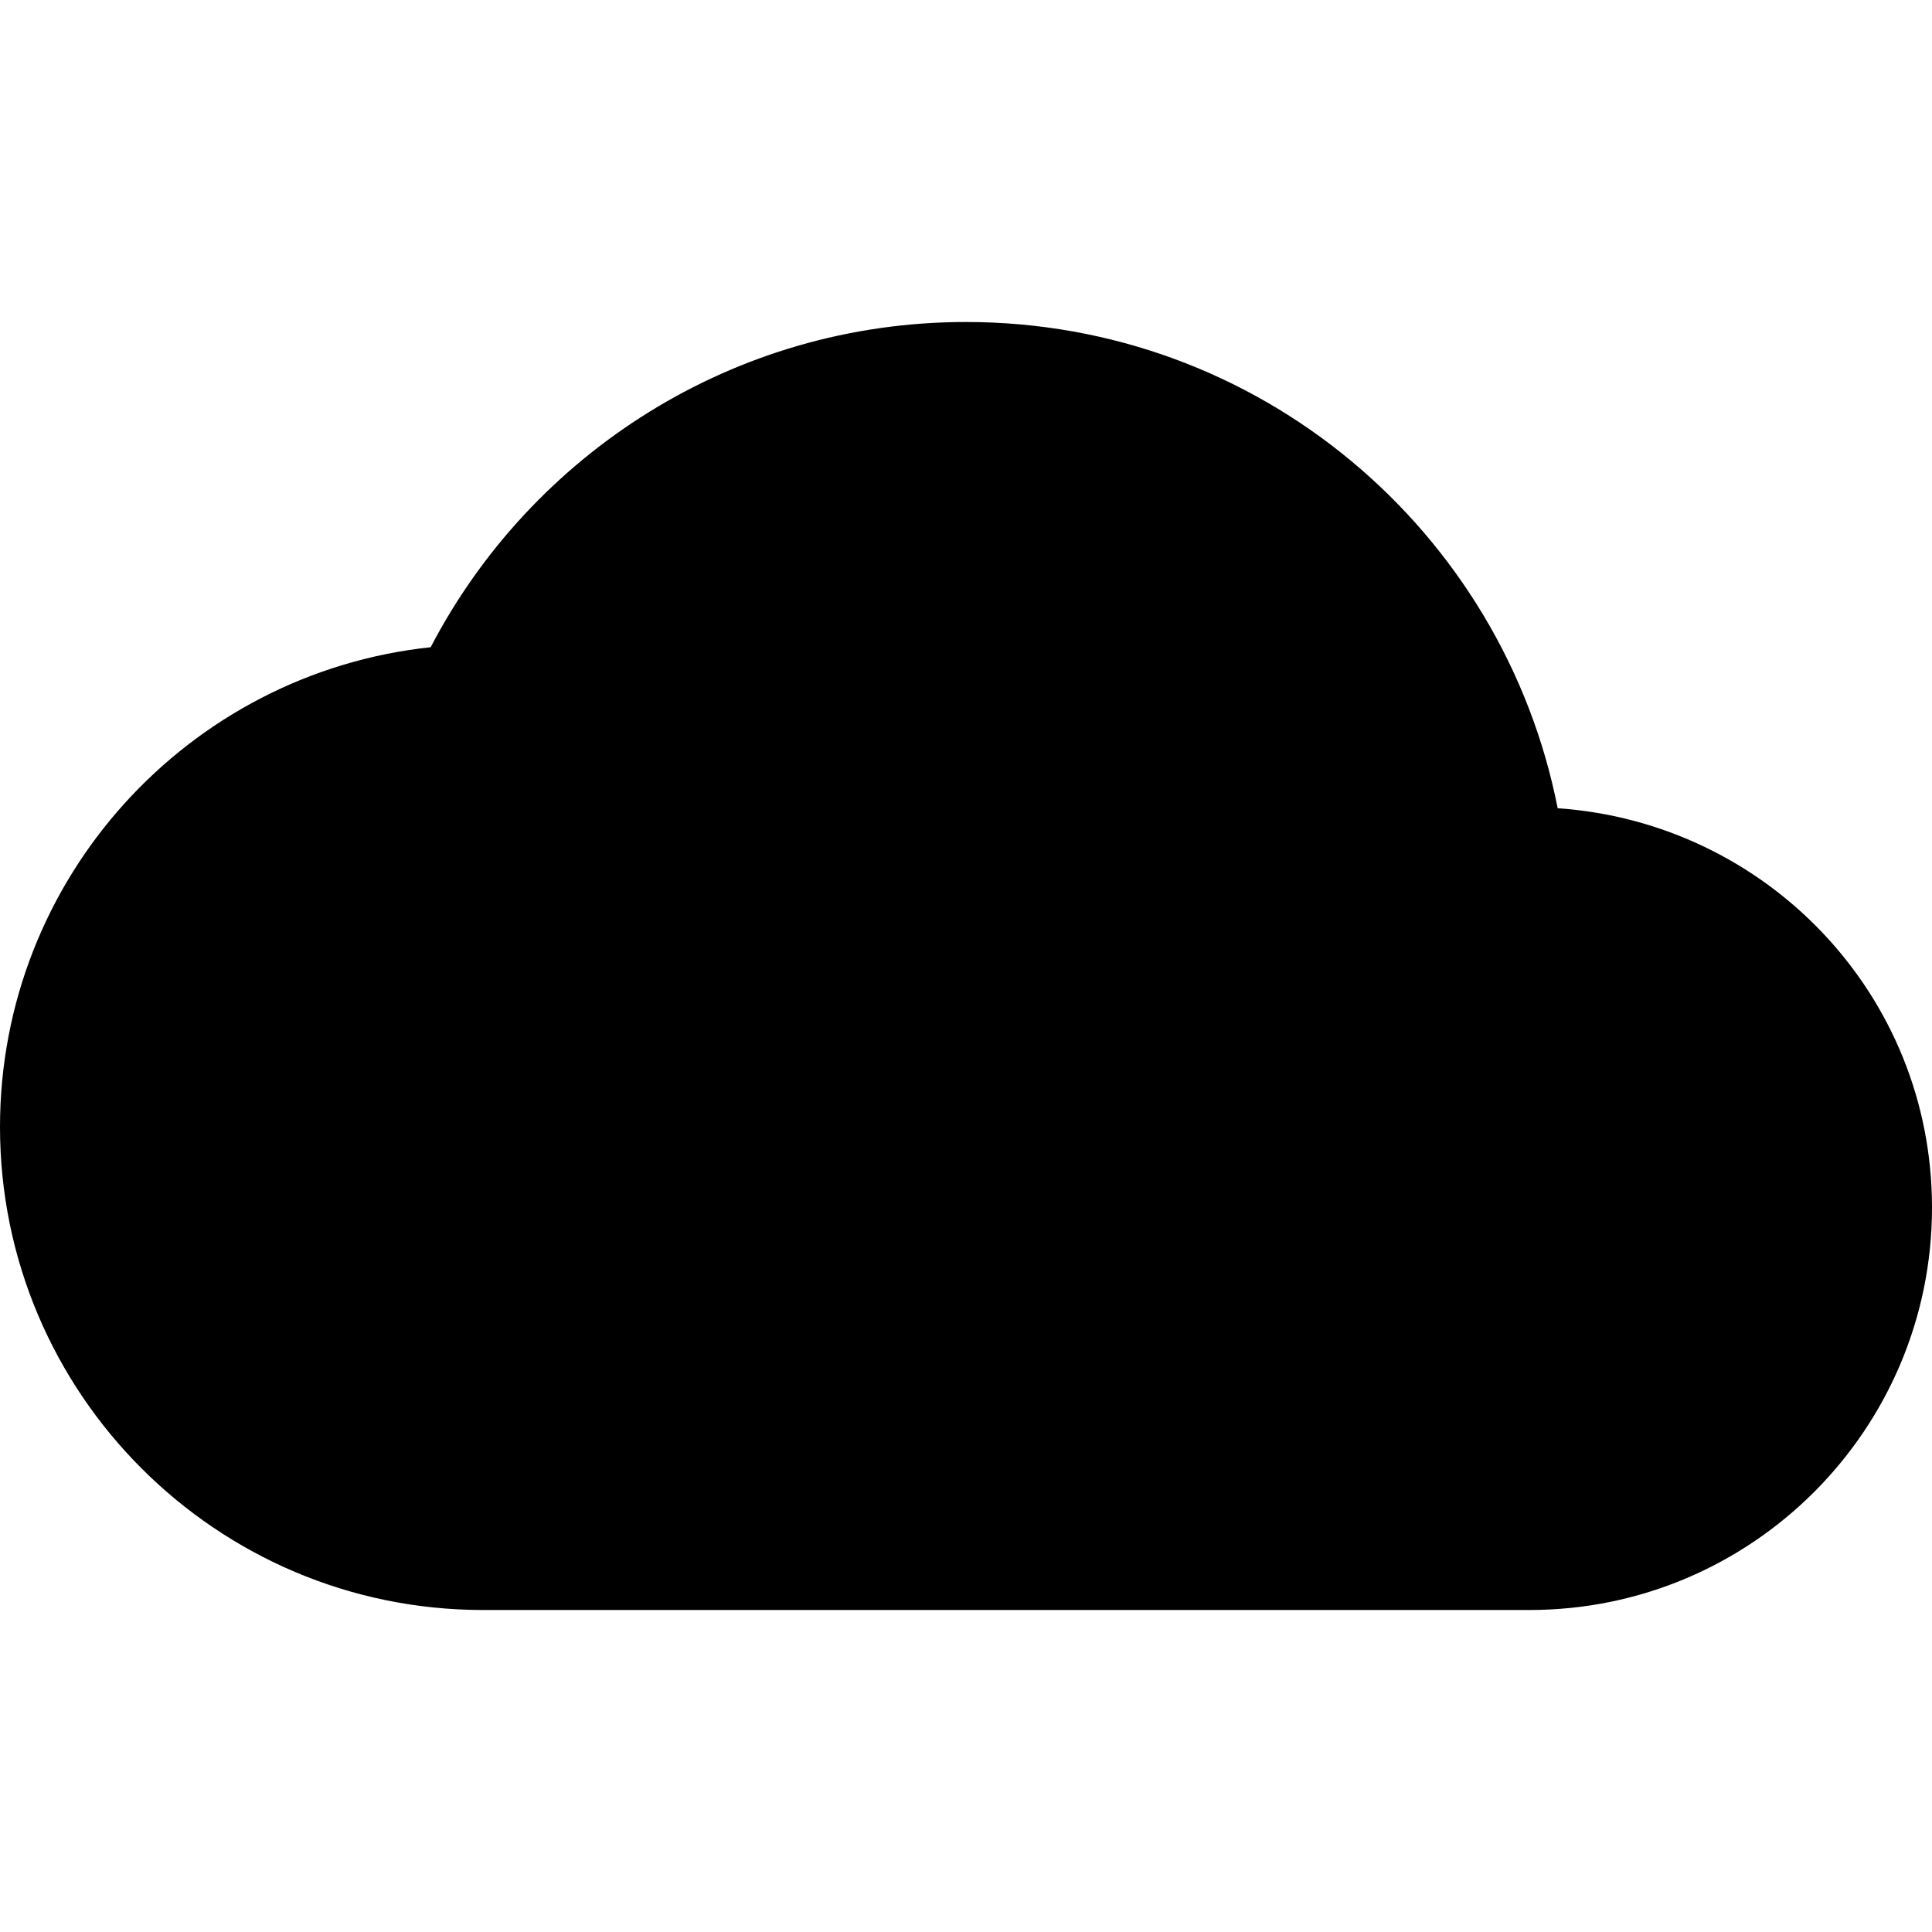
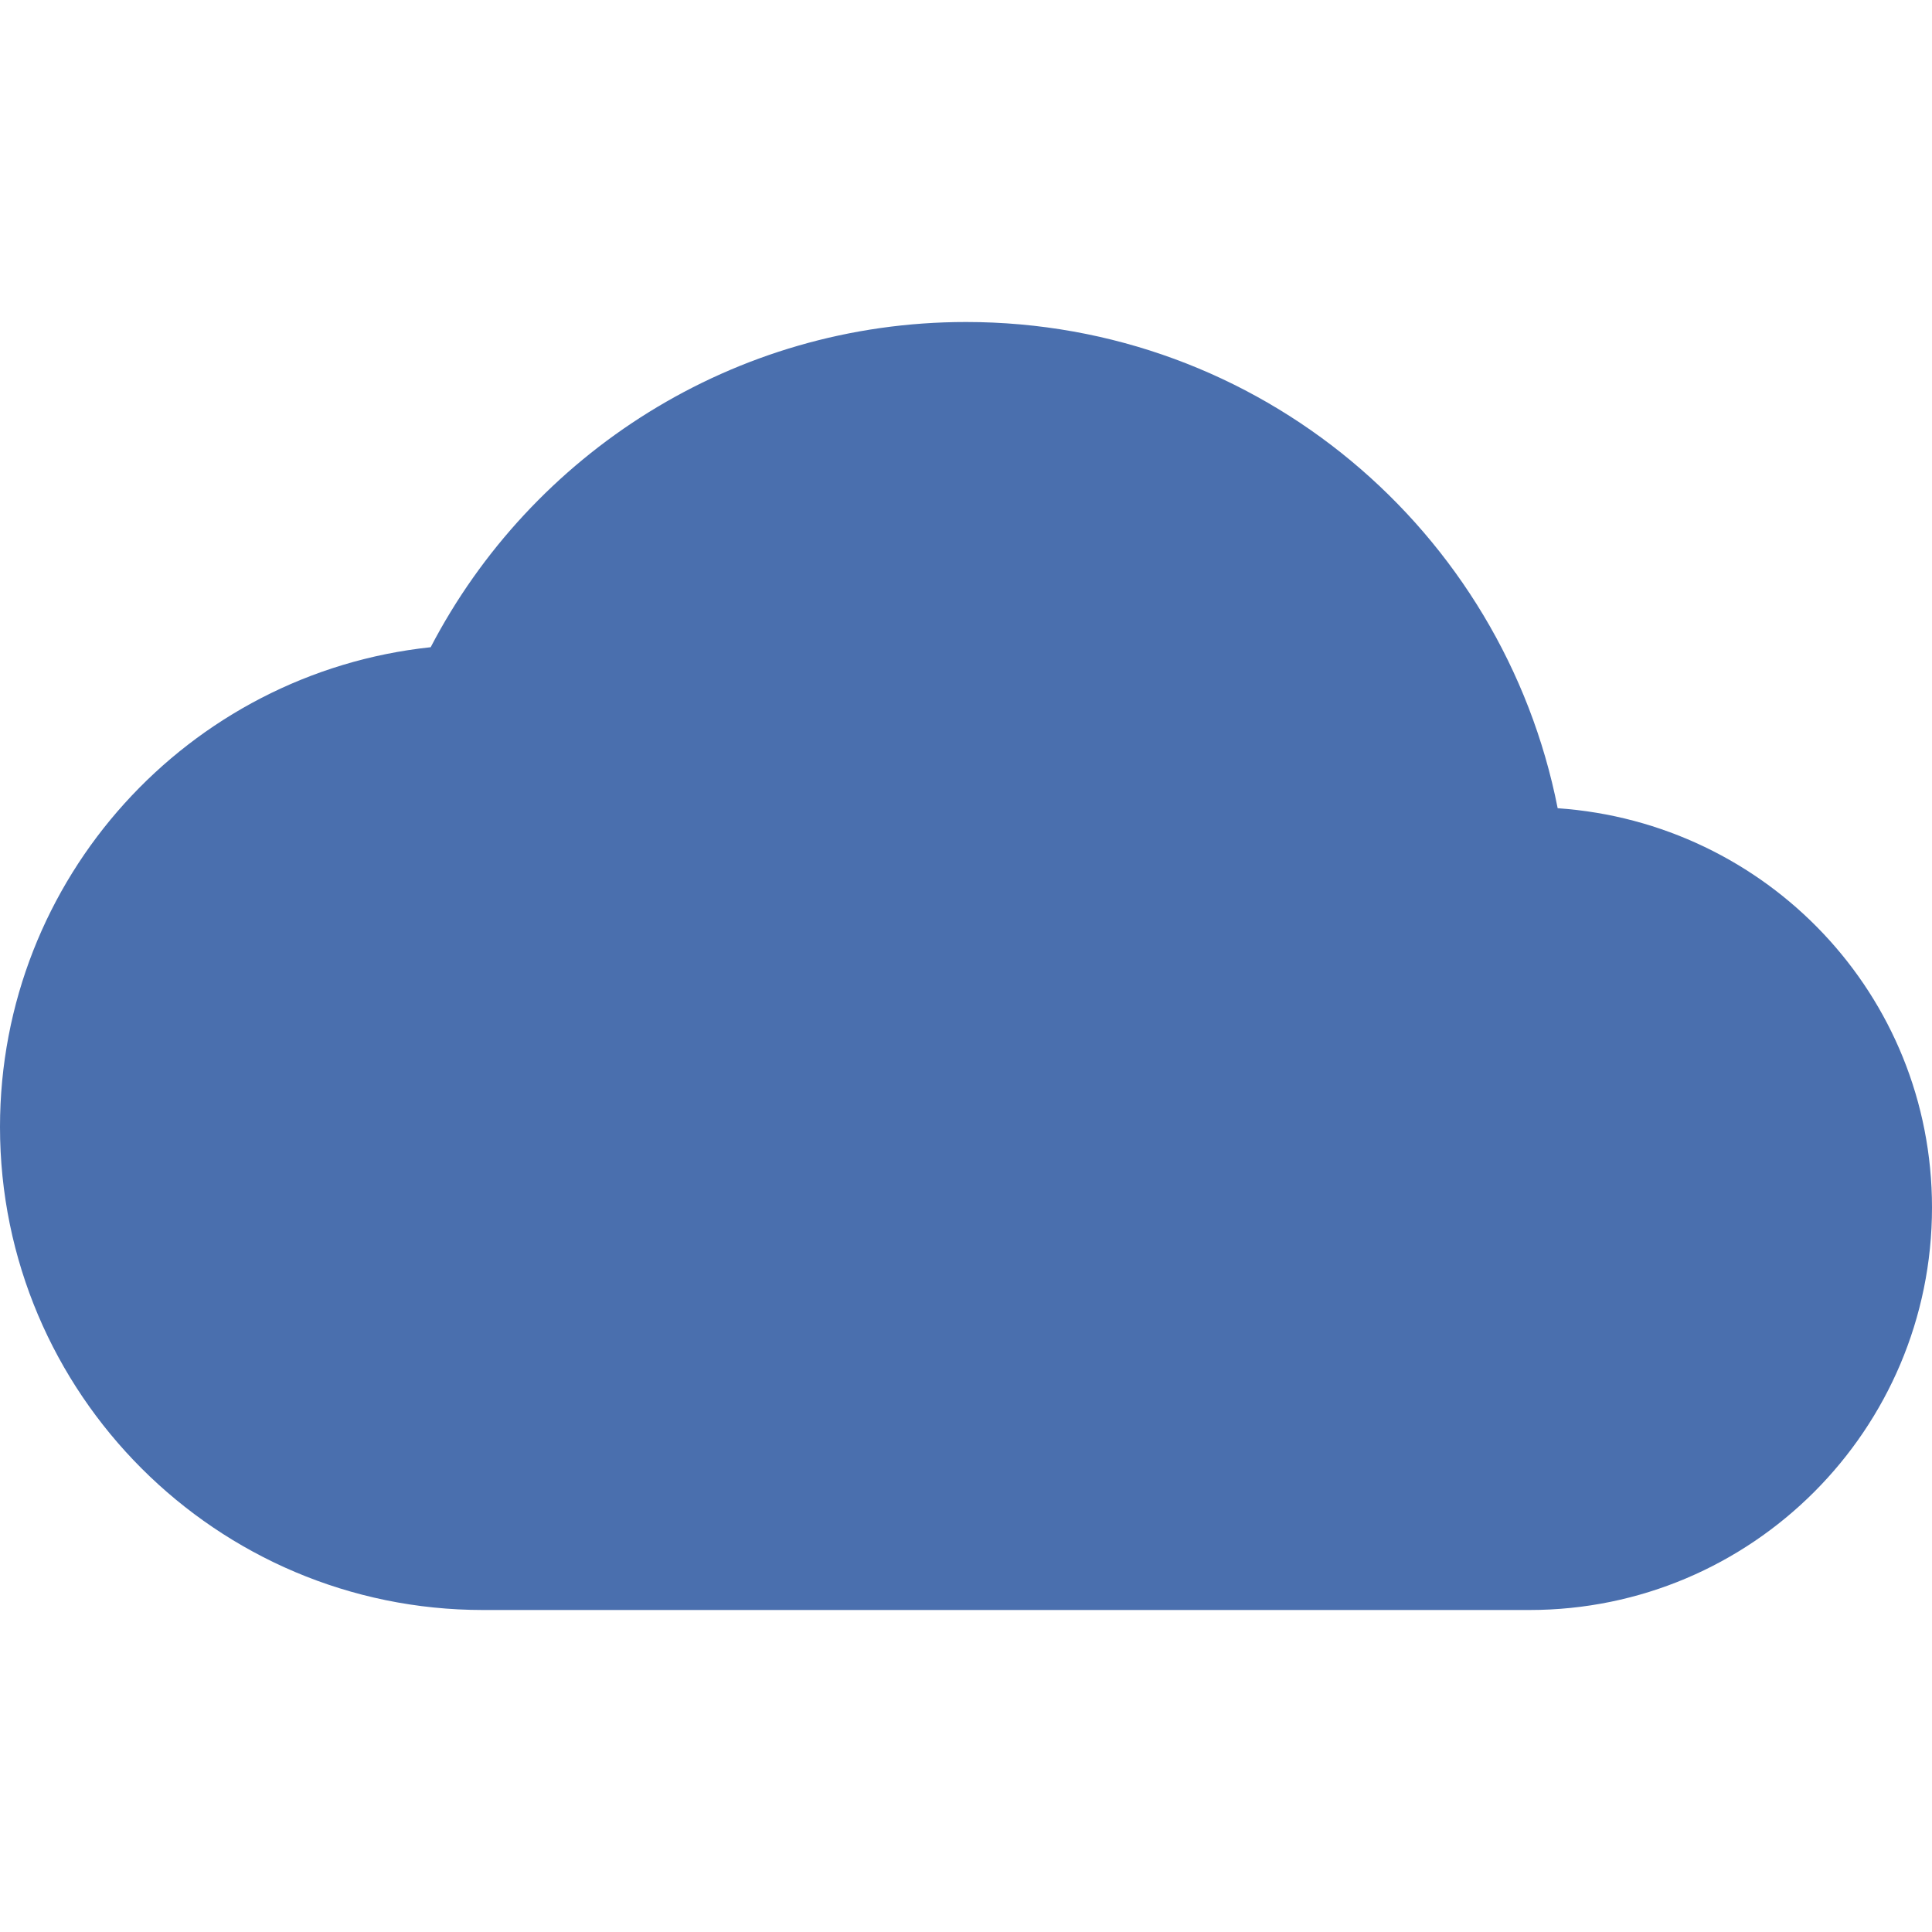
- <svg xmlns="http://www.w3.org/2000/svg" height="24" viewBox="0 0 24 24" width="24">
+ <svg xmlns="http://www.w3.org/2000/svg" width="24" height="24" version="1.1" viewBox="0 0 24 24">
  <path d="M0 0h24v24H0z" fill="none" />
-   <path d="M19.35 10.04C18.67 6.59 15.64 4 12 4 9.11 4 6.6 5.64 5.35 8.04 2.34 8.36 0 10.91 0 14c0 3.31 2.69 6 6 6h13c2.76 0 5-2.24 5-5 0-2.64-2.05-4.78-4.65-4.96z" />
+   <path d="M19.35 10.04C18.67 6.59 15.64 4 12 4 9.11 4 6.6 5.64 5.35 8.04 2.34 8.36 0 10.91 0 14c0 3.31 2.69 6 6 6h13c2.76 0 5-2.24 5-5 0-2.64-2.05-4.78-4.65-4.96z" fill="#4a6fae" />
</svg>
